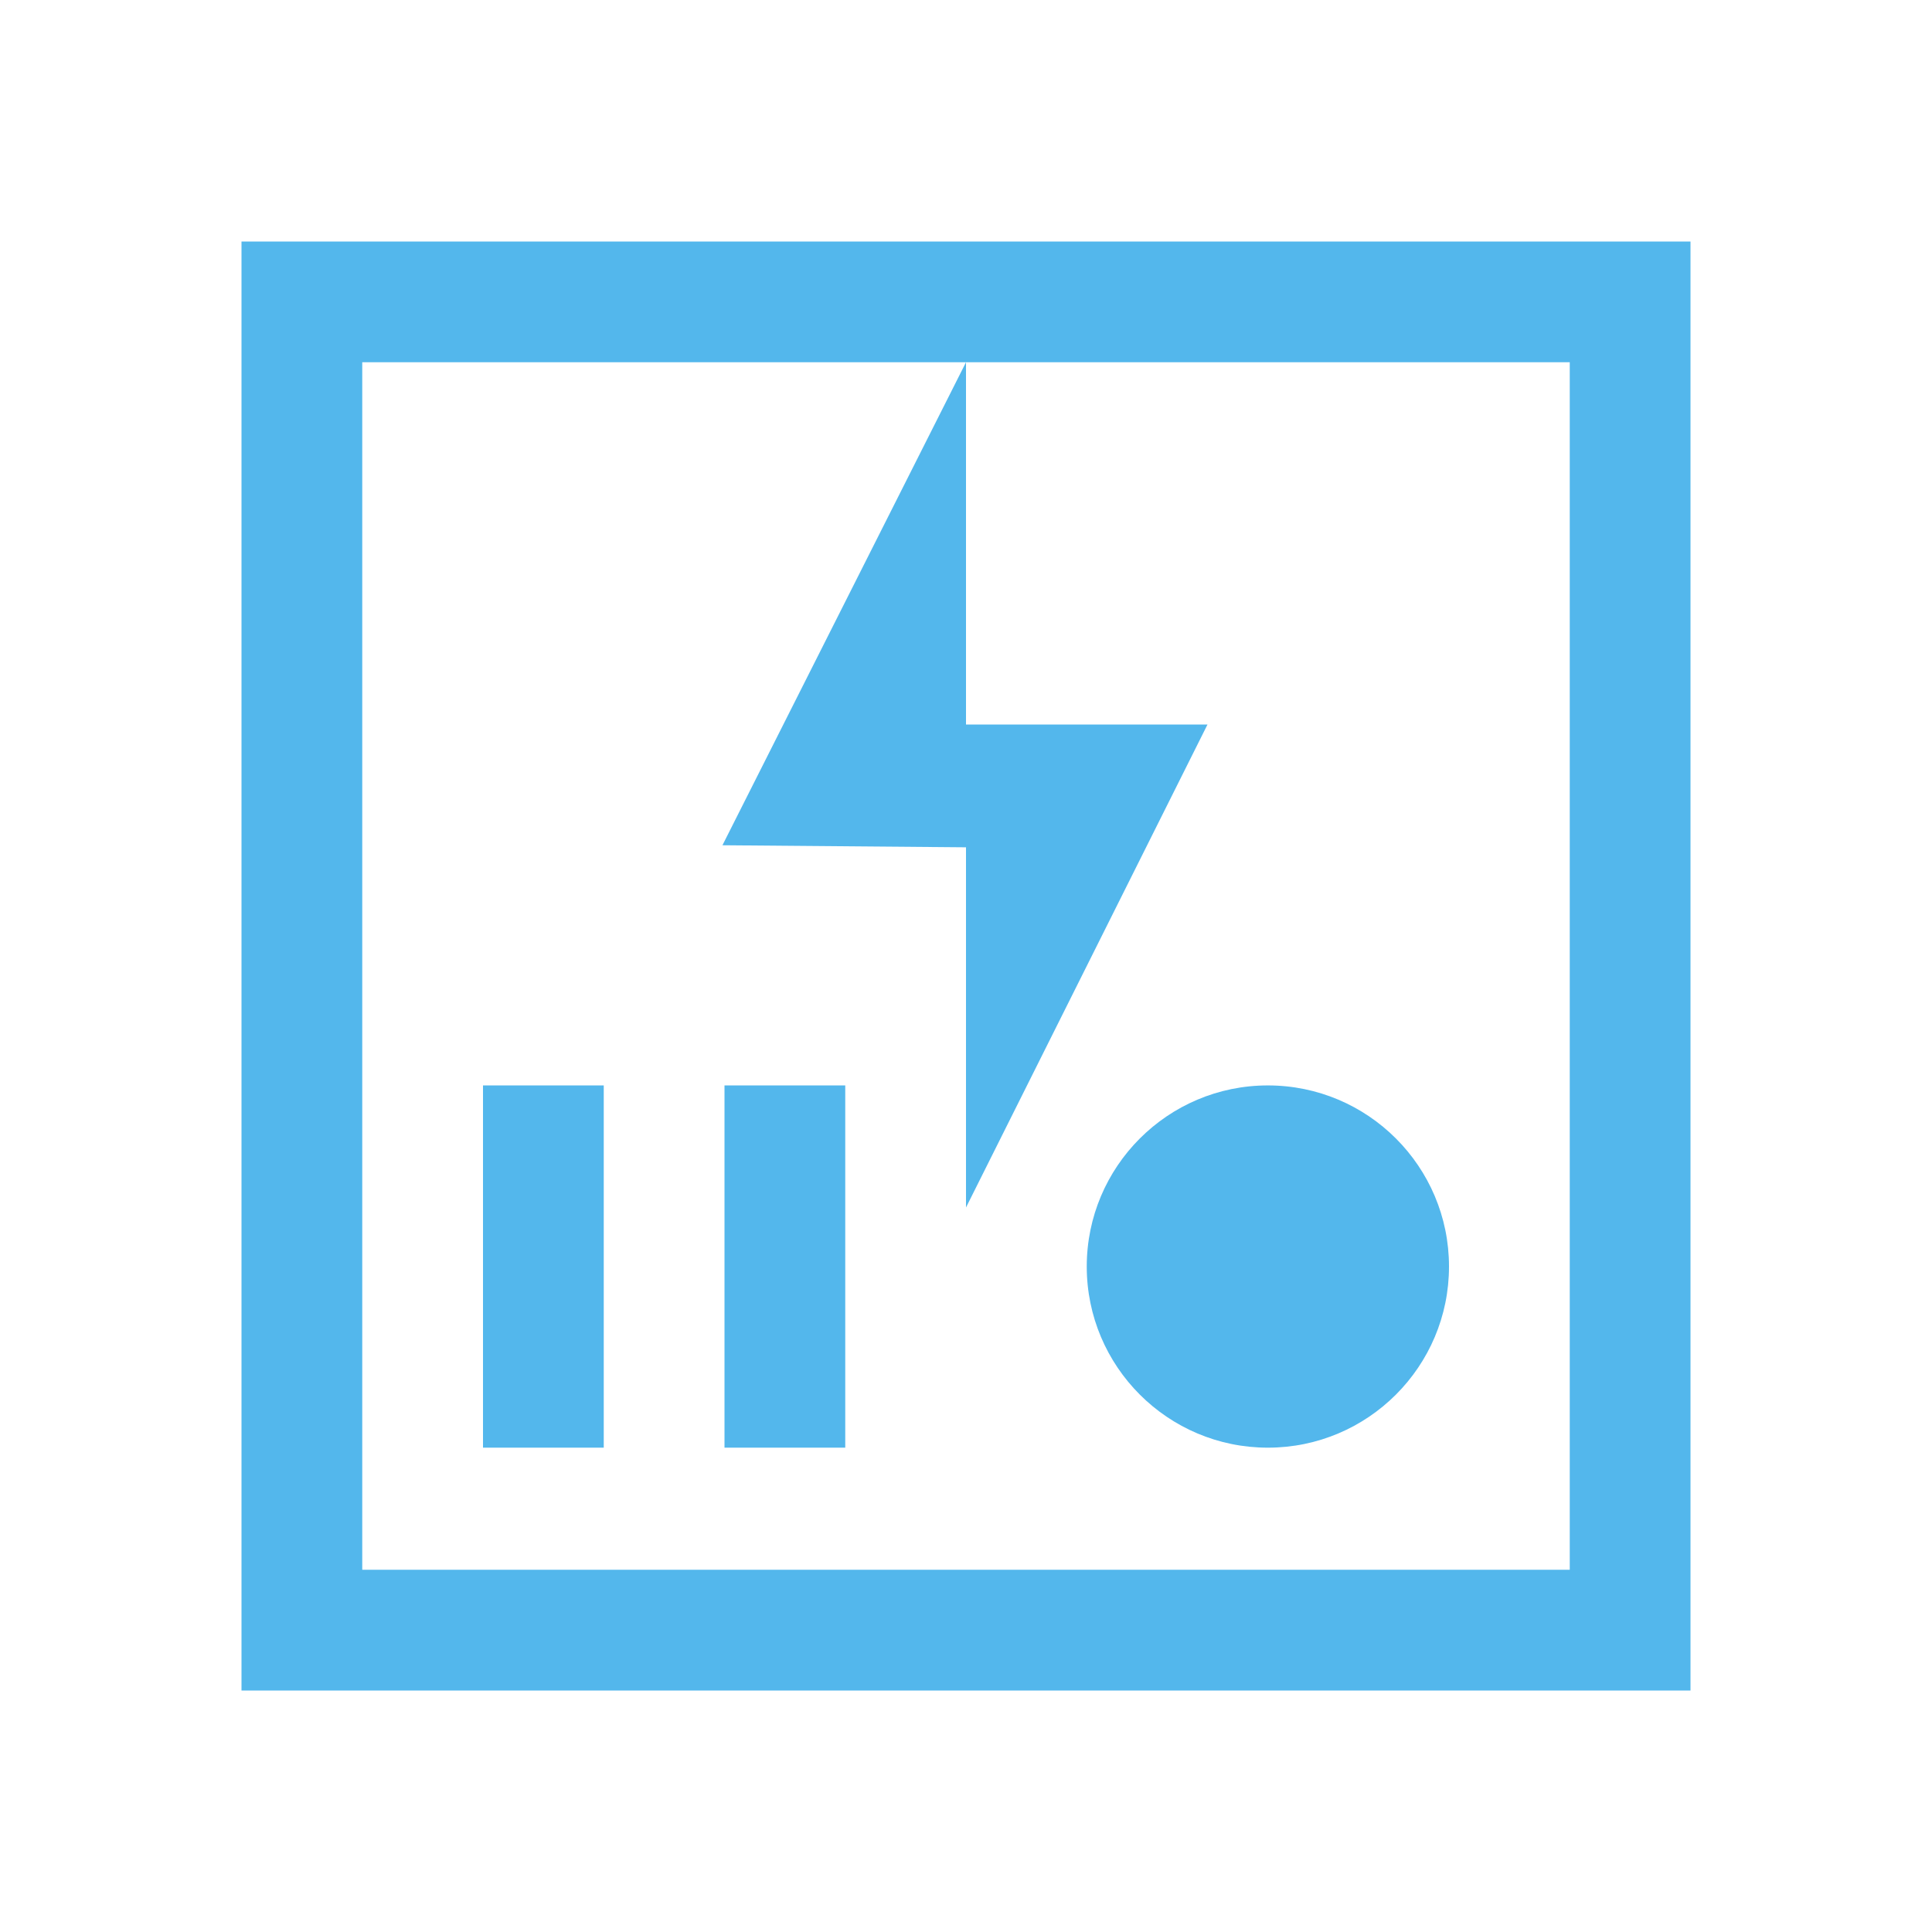
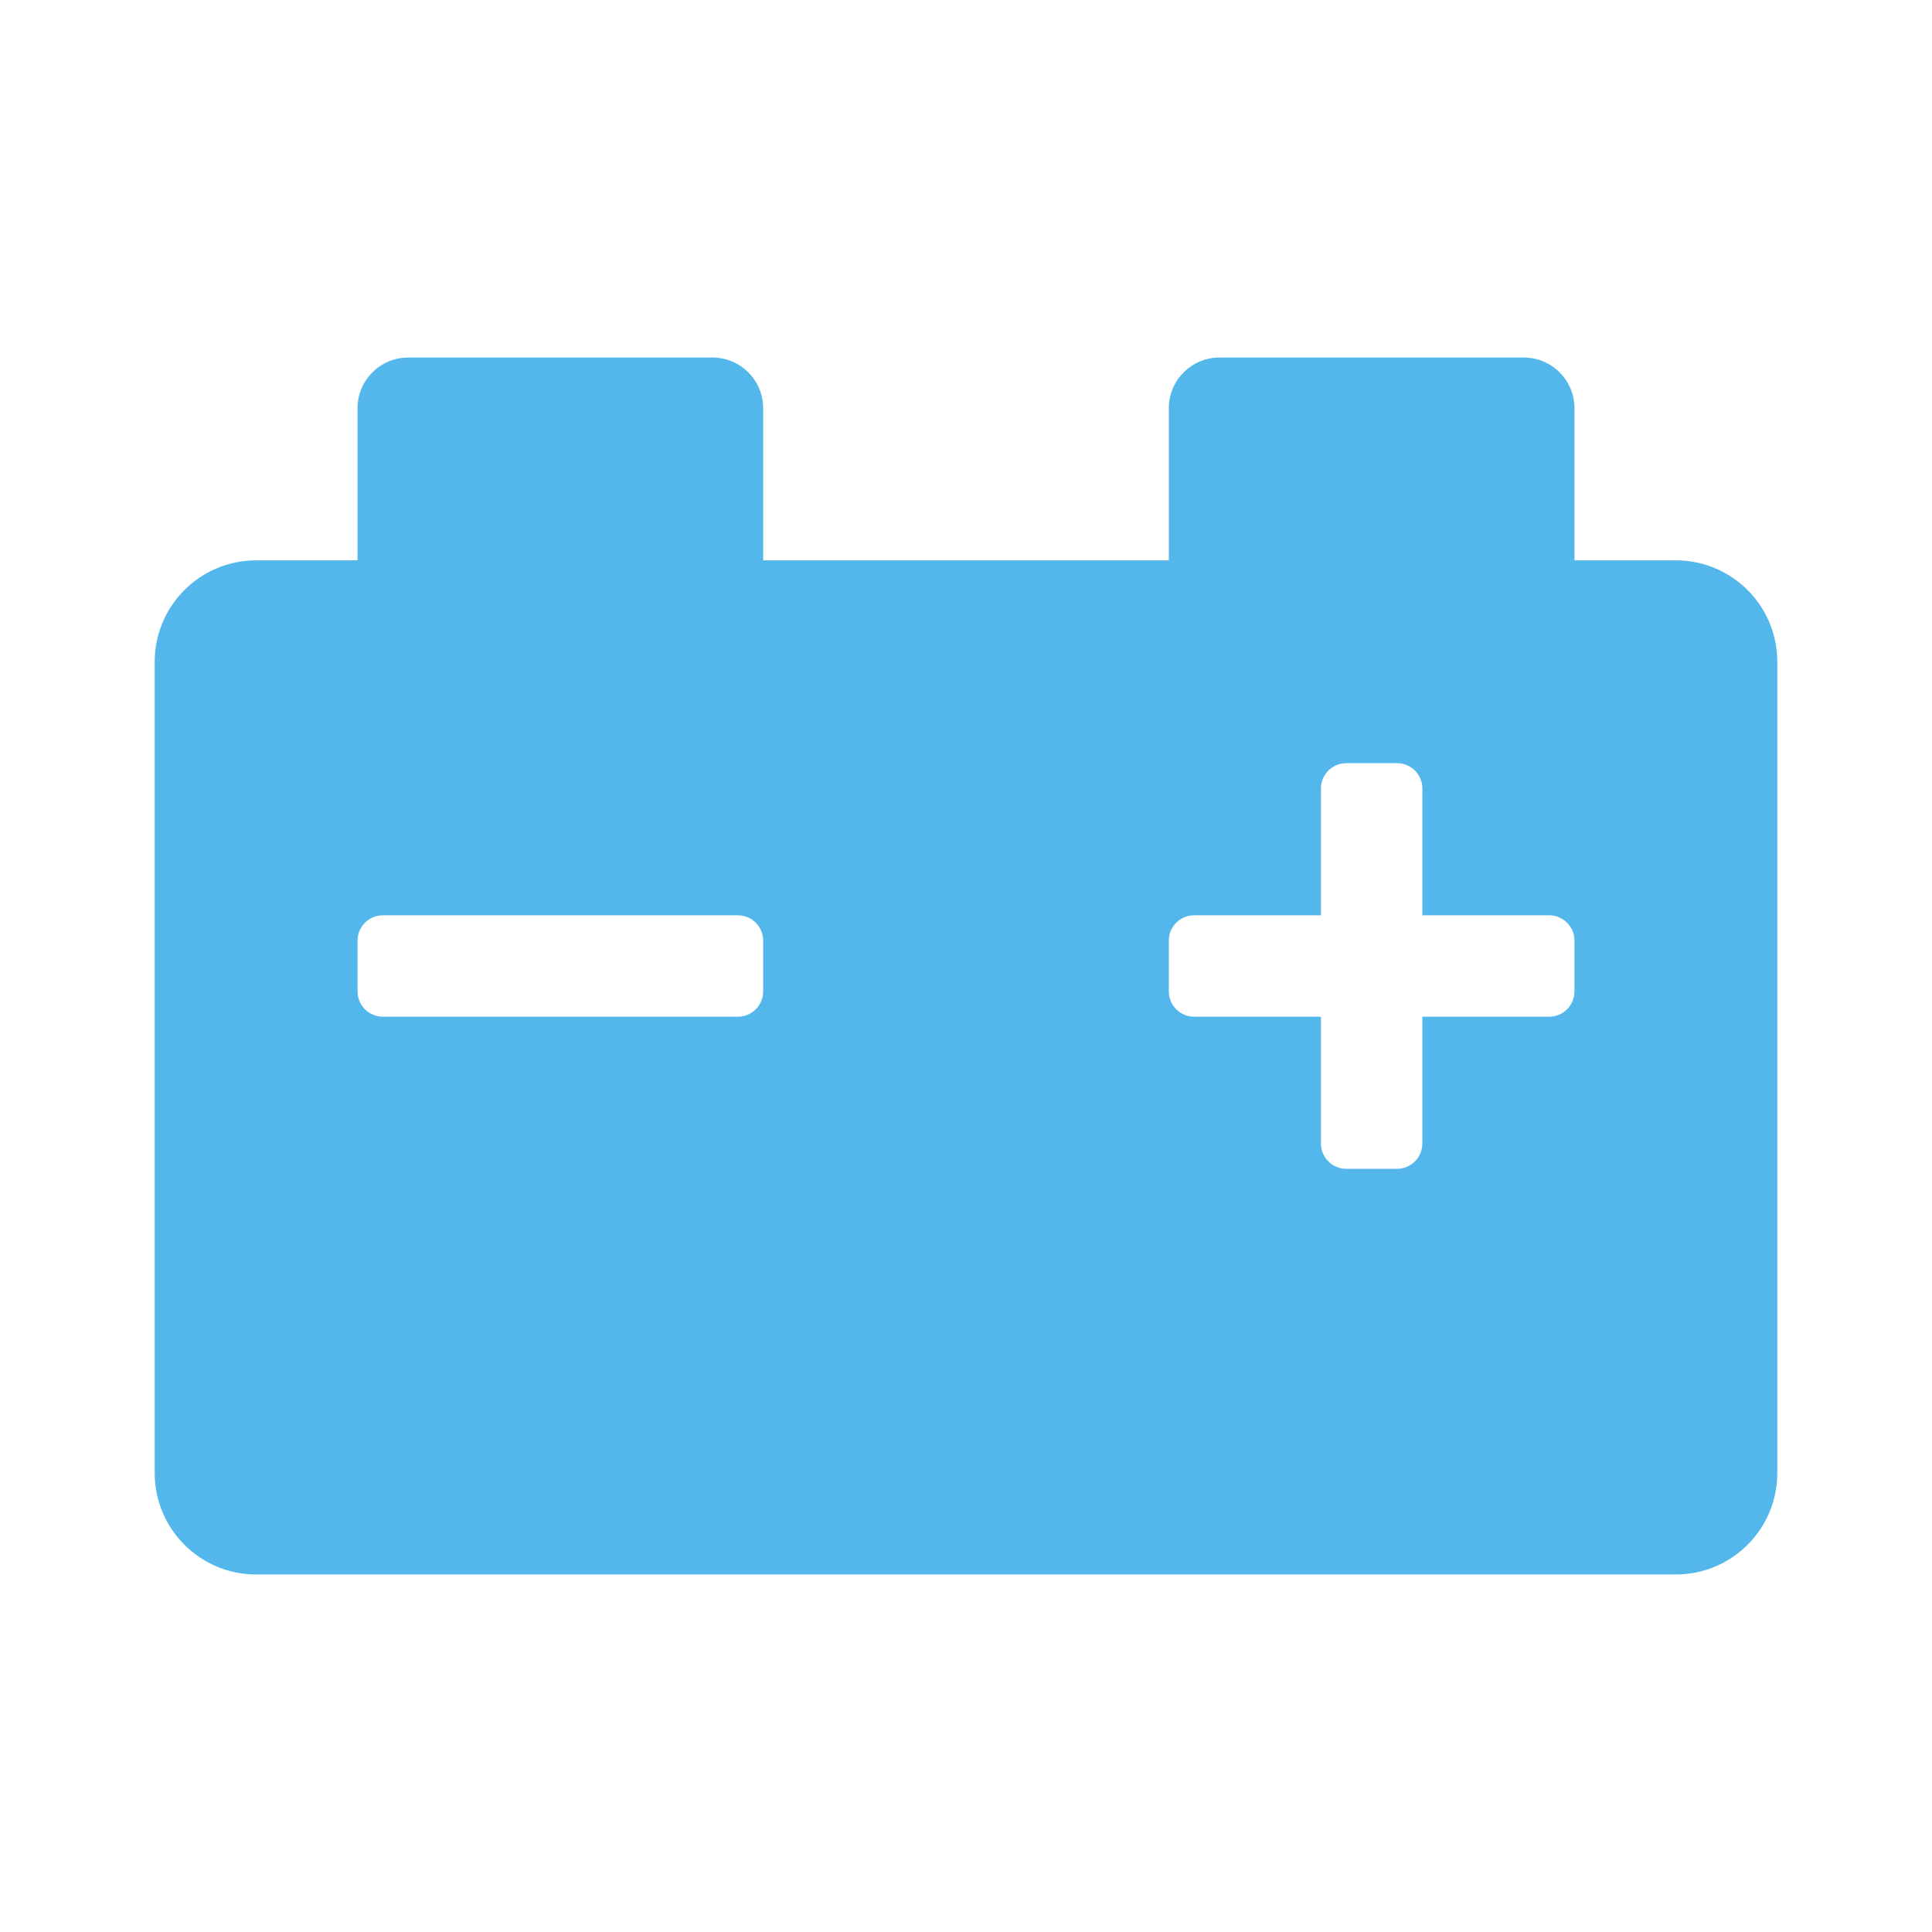
- <svg xmlns="http://www.w3.org/2000/svg" version="1.1" viewBox="0 0 16 16">
-   <defs color="#53b7ec" fill="#53b7ec" style="">
-     <style type="text/css" id="current-color-scheme">
-             .ColorScheme-Text {
-                 color:#232629;
-             }
-         </style>
-   </defs>
-   <path class="ColorScheme-Text" d="m2 2v12h12v-12zm1 1h10v10h-10zm5 0-2.017 4 2.017 0.017v2.983l2-4h-2zm-4 5.989v3h1v-3zm2 0v3h1v-3zm4.5 0c-0.828 0-1.5 0.672-1.5 1.5 0 0.828 0.672 1.5 1.5 1.5s1.5-0.672 1.5-1.5c0-0.828-0.672-1.5-1.5-1.5z" fill="#53b7ec" color="#53b7ec" style="" />
+ <svg xmlns="http://www.w3.org/2000/svg" id="svg4" version="1.1" class="svg-inline--fa fa-car-battery fa-w-16 fa-9x" viewBox="0 0 512 512" role="img" data-icon="car-battery" data-prefix="fas" focusable="false" aria-hidden="true">
+   <defs id="defs8" />
+   <path id="path2" class="" d="M 444.125,148.5 H 417.25 v -40.312 c 0,-7.424 -6.013,-13.438 -13.438,-13.438 h -80.625 c -7.424,0 -13.438,6.013 -13.438,13.438 V 148.5 h -107.5 v -40.312 c 0,-7.424 -6.013,-13.438 -13.438,-13.438 h -80.625 c -7.424,0 -13.438,6.013 -13.438,13.438 V 148.5 H 67.875 C 53.035,148.5 41,160.535 41,175.375 v 215 c 0,14.84 12.035,26.875 26.875,26.875 h 376.25 c 14.84,0 26.875,-12.035 26.875,-26.875 v -215 C 471,160.535 458.965,148.5 444.125,148.5 Z M 202.25,262.719 c 0,3.712 -3.007,6.719 -6.719,6.719 h -94.062 c -3.712,0 -6.719,-3.007 -6.719,-6.719 v -13.438 c 0,-3.712 3.007,-6.719 6.719,-6.719 h 94.062 c 3.712,0 6.719,3.007 6.719,6.719 z m 215,0 c 0,3.712 -3.007,6.719 -6.719,6.719 H 376.938 v 33.594 c 0,3.712 -3.007,6.719 -6.719,6.719 h -13.438 c -3.712,0 -6.719,-3.007 -6.719,-6.719 V 269.438 h -33.594 c -3.712,0 -6.719,-3.007 -6.719,-6.719 v -13.438 c 0,-3.712 3.007,-6.719 6.719,-6.719 h 33.594 v -33.594 c 0,-3.712 3.007,-6.719 6.719,-6.719 h 13.438 c 3.712,0 6.719,3.007 6.719,6.719 v 33.594 h 33.594 c 3.712,0 6.719,3.007 6.719,6.719 z" style="color:#53b7ec;fill:#53b7ec;stroke-width:0.84" />
</svg>
